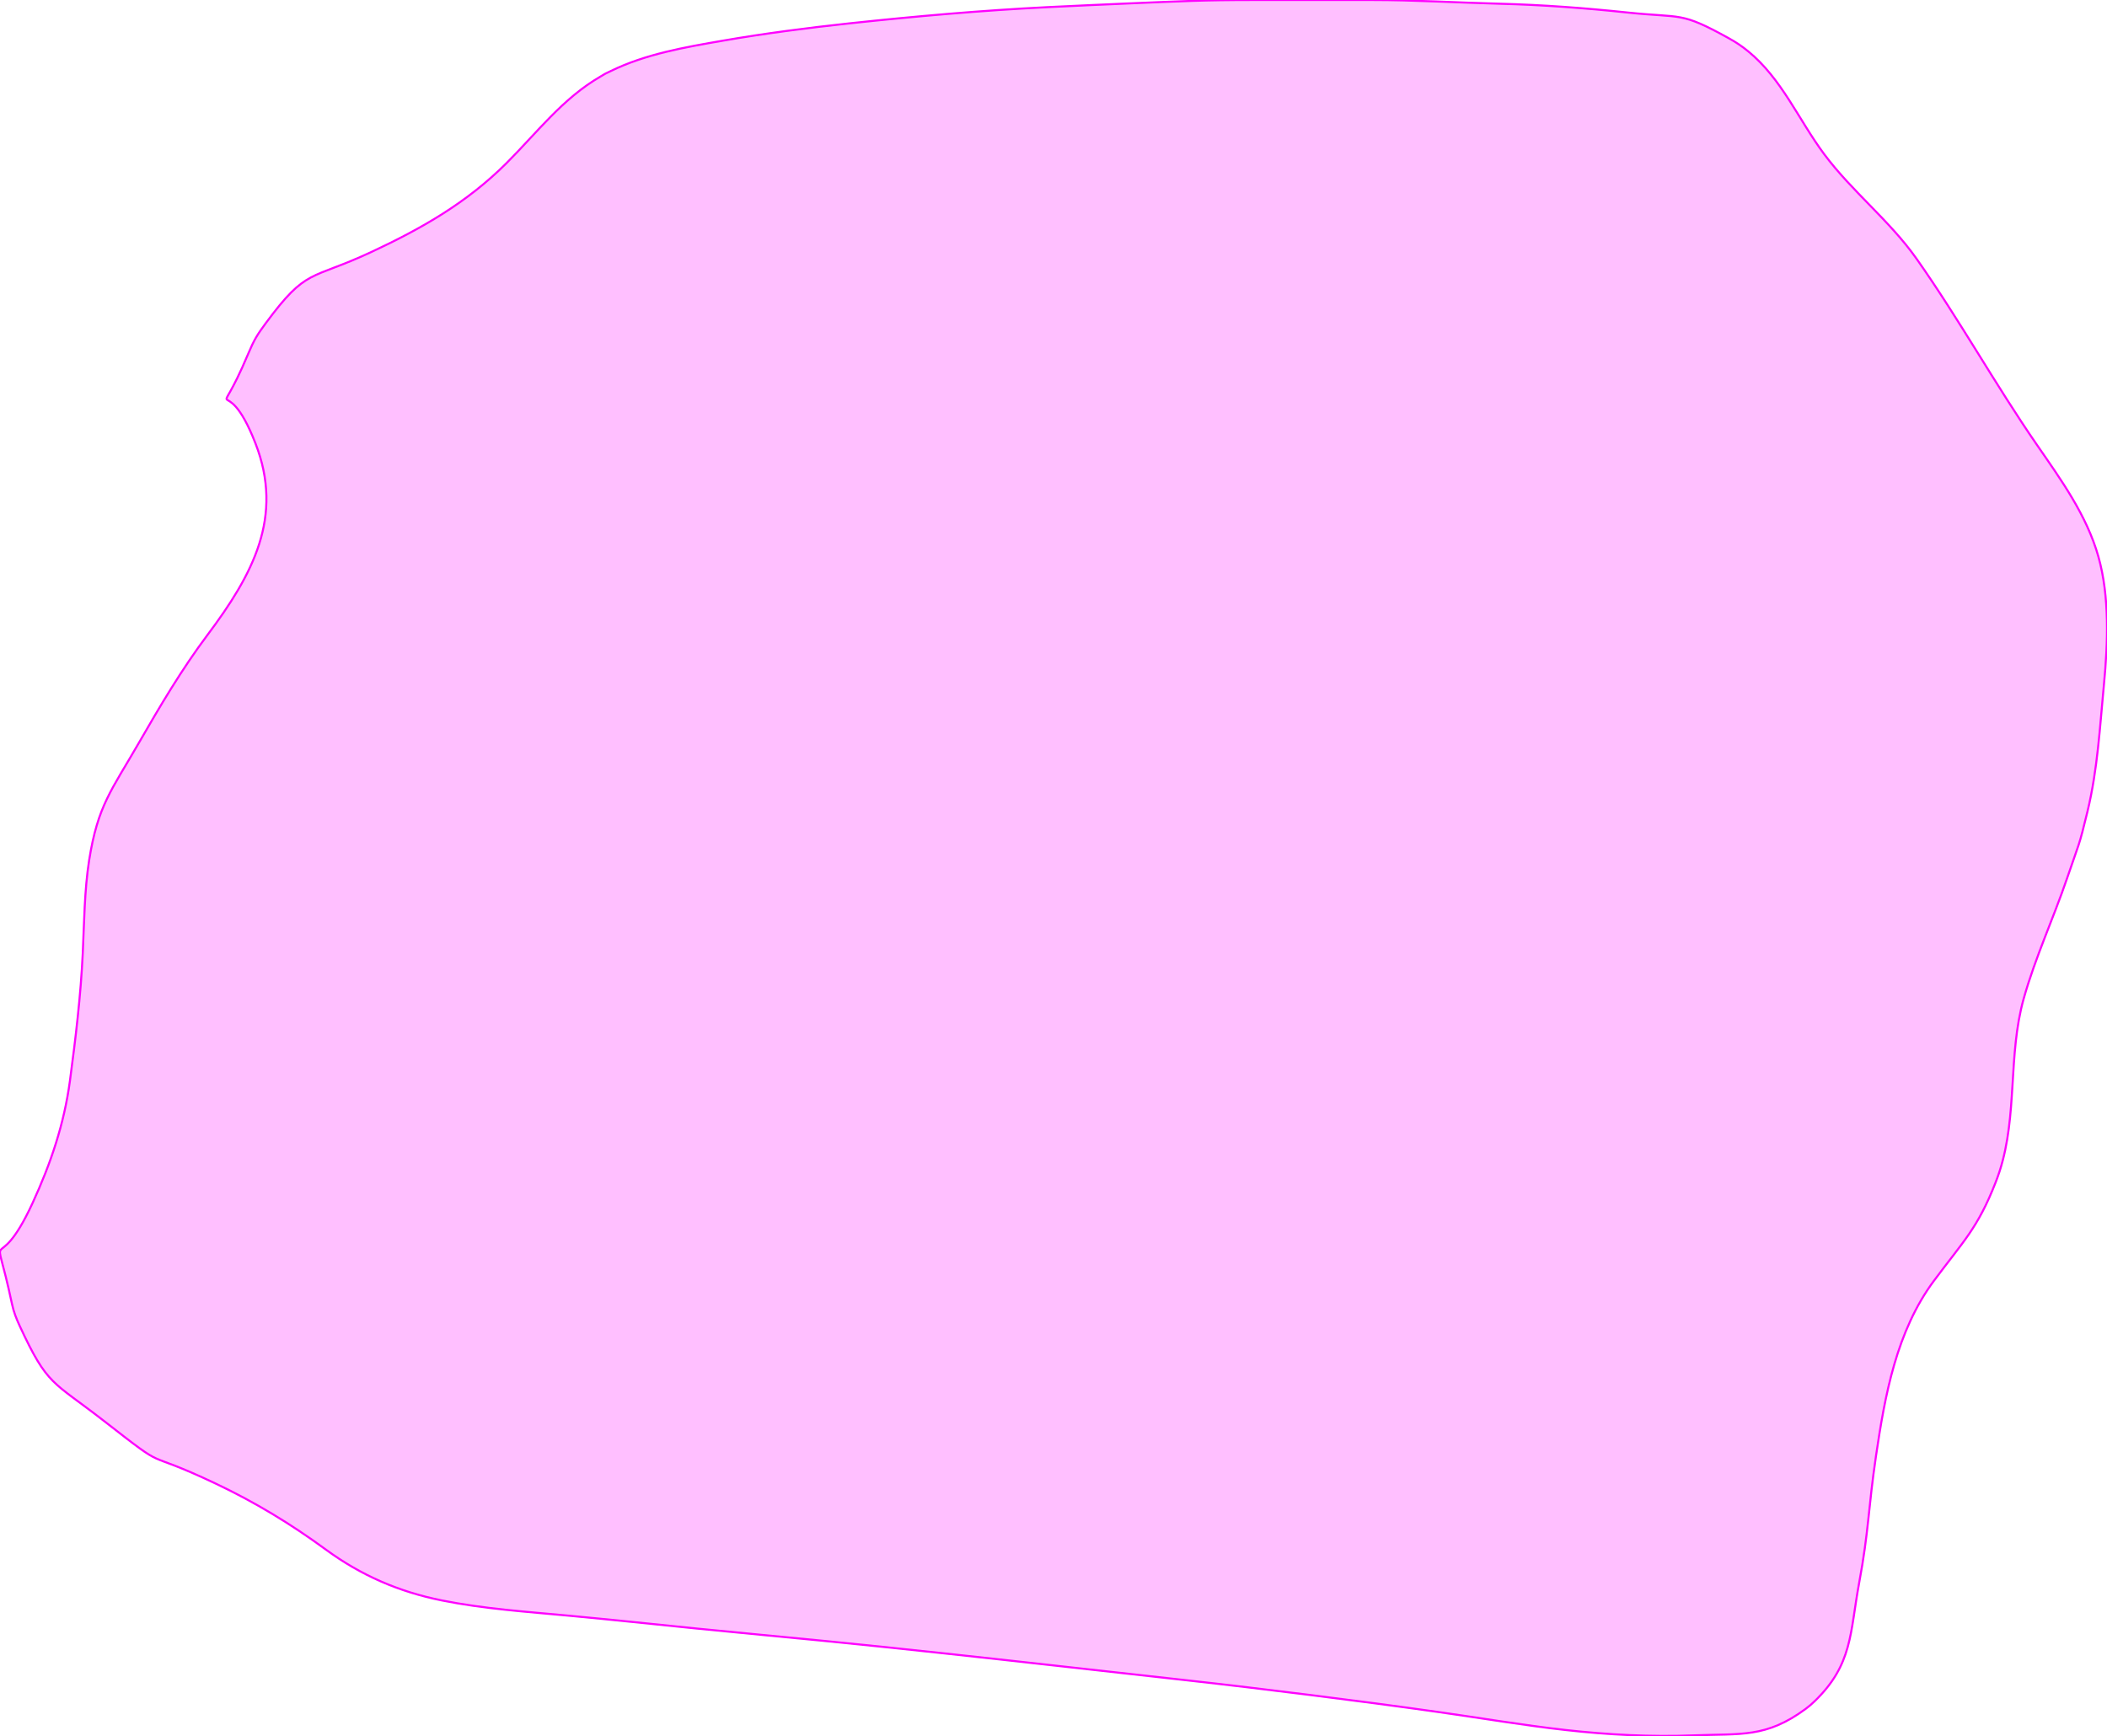
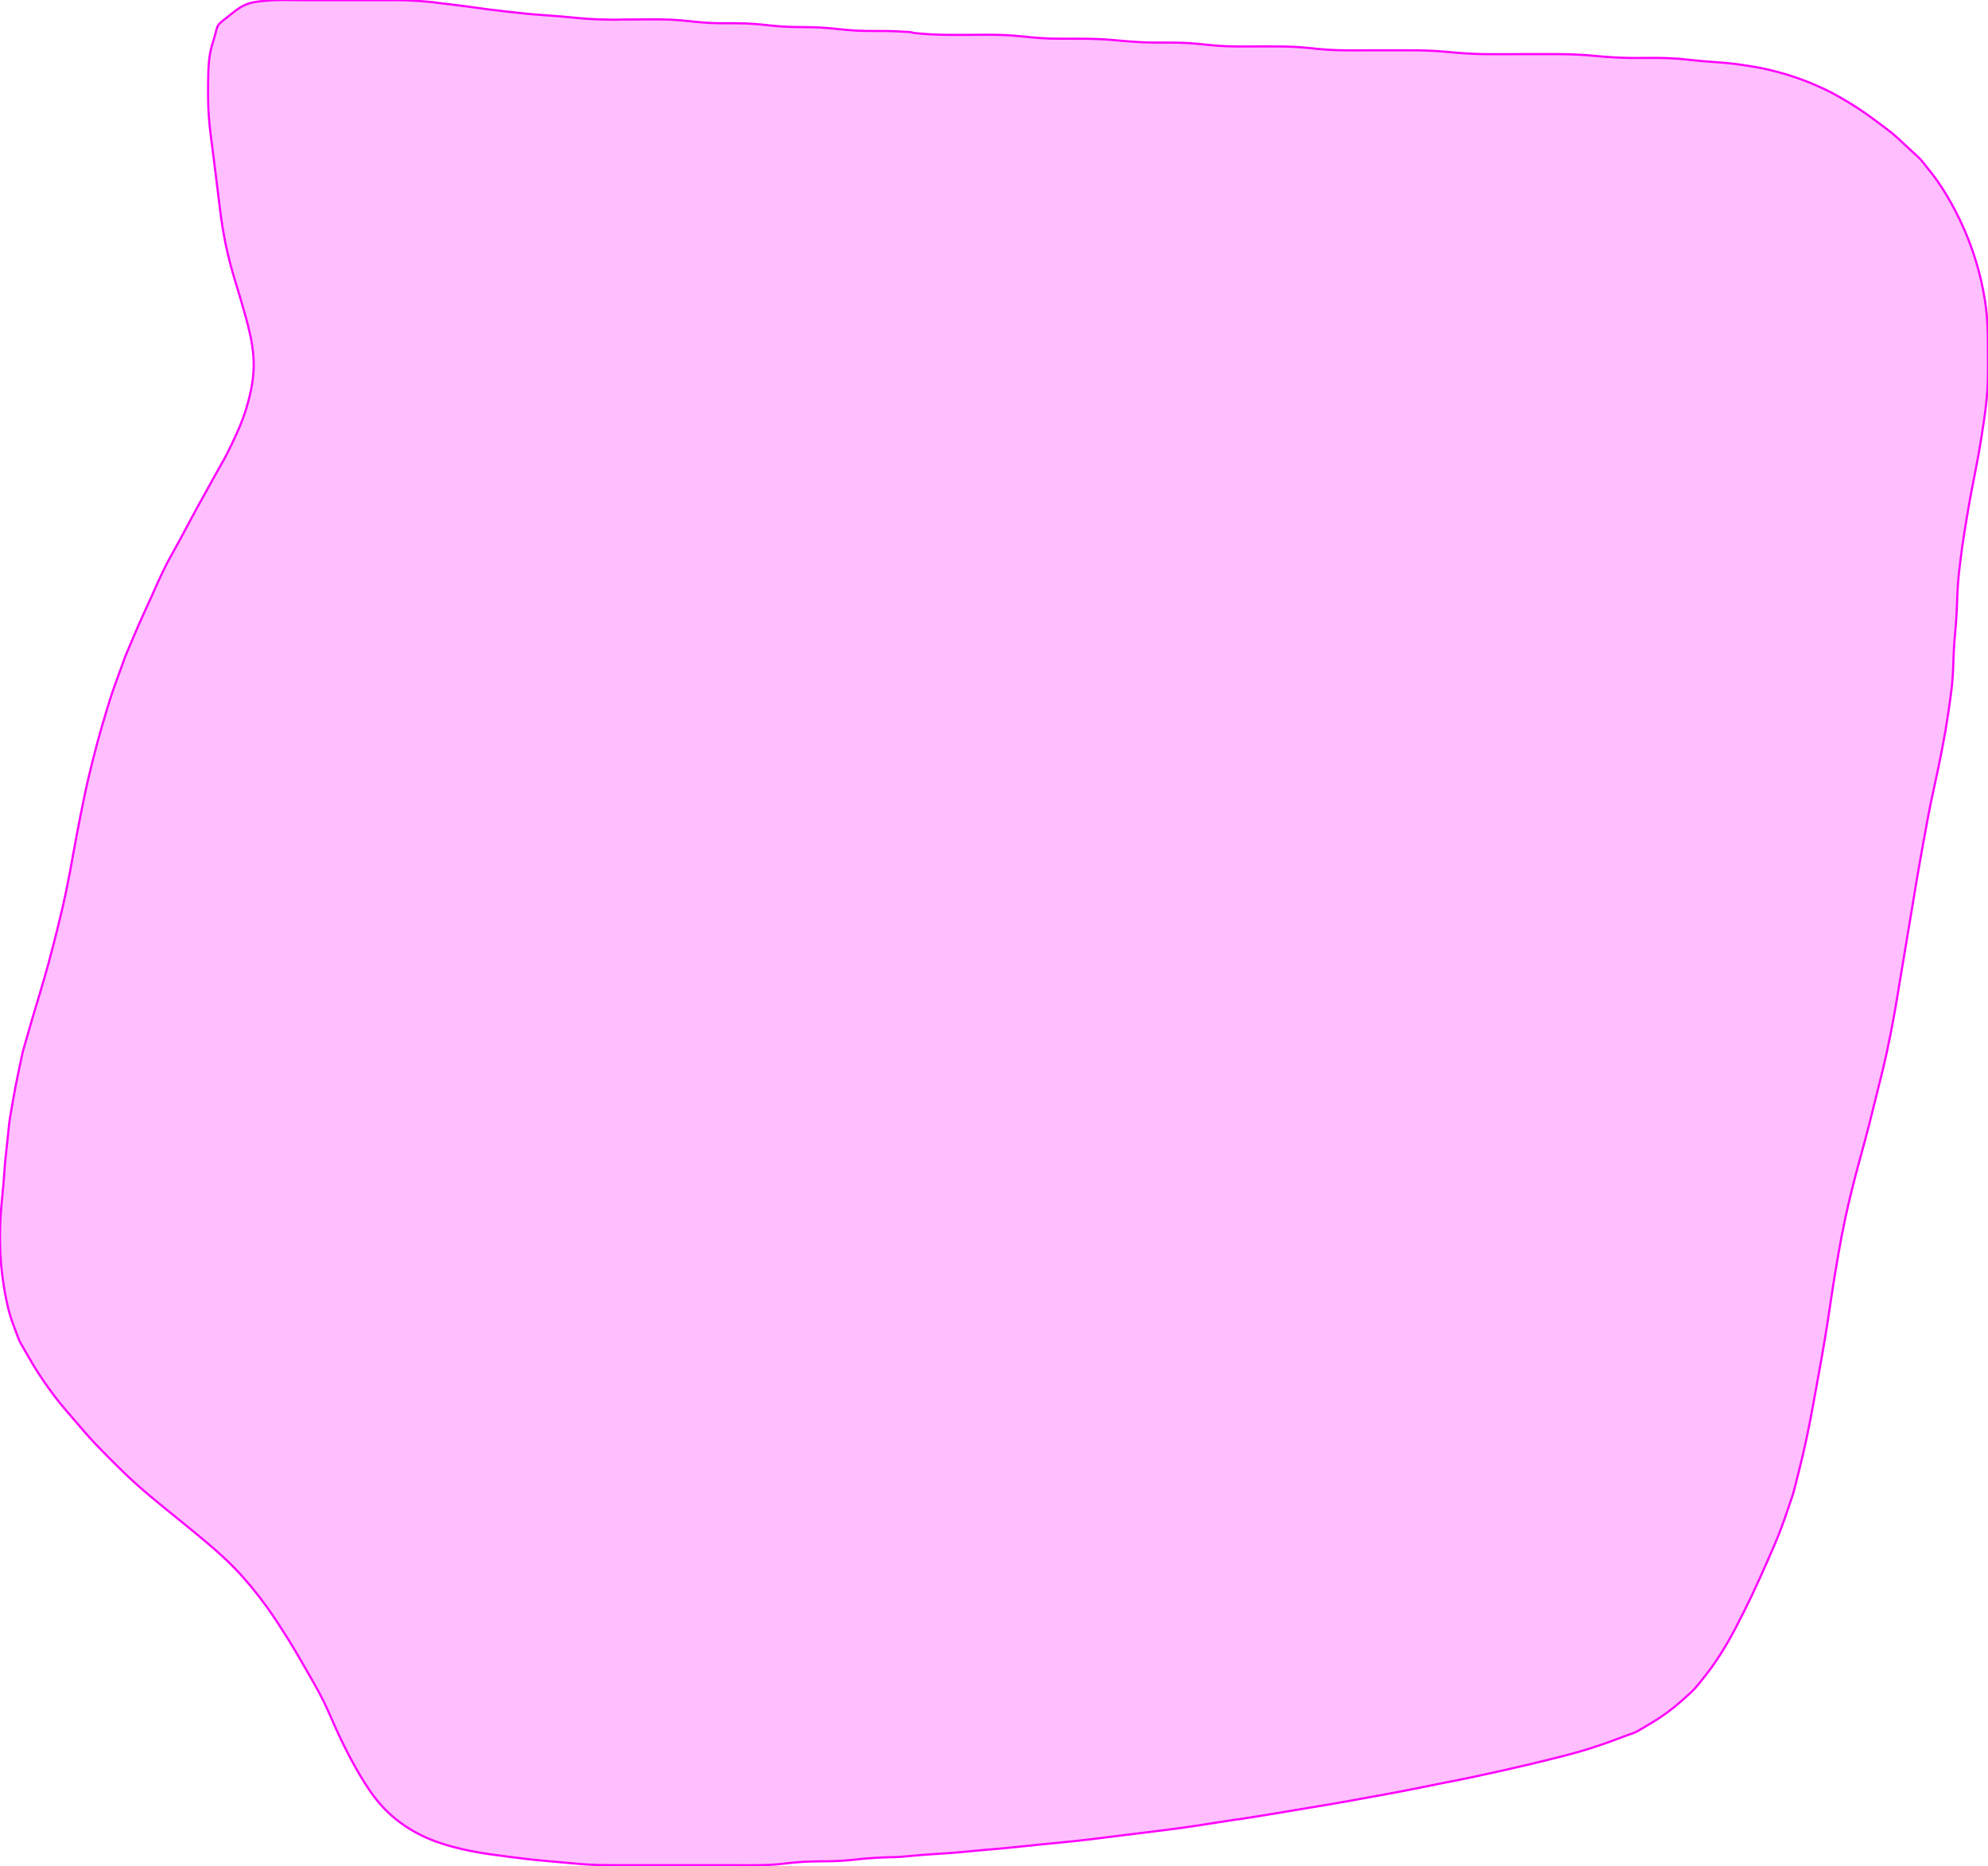
- <svg xmlns="http://www.w3.org/2000/svg" version="1.1" width="72.251mm" height="59.532mm" viewBox="0 0 72.251 59.532">
-   <path d="M 38.717,0.117 C 37.784,0.157 36.855,0.199 35.922,0.245 C 33.665,0.358 31.394,0.558 29.146,0.799 C 27.691,0.956 26.229,1.145 24.787,1.395 C 23.49,1.619 22.131,1.854 20.939,2.439 C 20.628,2.592 20.886,2.455 20.586,2.628 C 19.289,3.38 18.409,4.556 17.366,5.597 C 15.999,6.96 14.455,7.839 12.719,8.649 C 10.625,9.625 10.529,9.17 9.113,11.084 C 8.817,11.484 8.709,11.663 8.516,12.122 C 7.312,14.984 7.689,12.458 8.759,15.202 C 9.743,17.726 8.663,19.708 7.117,21.772 C 6.231,22.955 5.496,24.201 4.759,25.481 C 3.825,27.104 3.354,27.619 3.057,29.5 C 2.894,30.537 2.887,31.642 2.838,32.69 C 2.769,34.151 2.592,35.618 2.398,37.067 C 2.199,38.547 1.74,39.903 1.118,41.255 C -0.175,44.066 -0.258,41.566 0.411,44.718 C 0.468,44.988 0.559,45.221 0.675,45.471 C 1.637,47.547 1.791,47.348 3.572,48.736 C 5.929,50.574 4.718,49.61 7.399,50.88 C 8.744,51.518 9.964,52.256 11.164,53.135 C 12.385,54.03 13.67,54.587 15.153,54.886 C 16.593,55.175 18.059,55.273 19.519,55.41 C 20.979,55.547 22.438,55.702 23.897,55.85 C 25.356,55.998 26.817,56.13 28.276,56.275 C 30.93,56.538 33.58,56.83 36.23,57.126 C 38.052,57.329 38.781,57.41 40.603,57.614 C 42.061,57.776 43.517,57.951 44.972,58.134 C 46.428,58.317 47.881,58.508 49.334,58.714 C 50.784,58.919 52.234,59.167 53.69,59.33 C 55.146,59.493 56.617,59.571 58.081,59.513 C 59.694,59.449 60.557,59.608 61.916,58.606 C 62.024,58.527 62.125,58.44 62.221,58.347 C 63.533,57.082 63.433,56.003 63.75,54.295 C 64.086,52.488 64.061,51.75 64.329,49.934 C 64.637,47.844 65.032,45.655 66.314,43.927 C 67.311,42.584 67.817,42.127 68.431,40.551 C 68.48,40.427 68.524,40.301 68.566,40.175 C 69.19,38.253 68.85,36.194 69.393,34.253 C 69.79,32.838 70.412,31.502 70.884,30.114 C 71.296,28.904 71.285,29.064 71.584,27.82 C 71.931,26.373 72.006,24.937 72.147,23.464 C 72.282,22.044 72.345,20.474 71.956,19.09 C 71.556,17.668 70.674,16.454 69.847,15.254 C 68.409,13.17 67.177,10.941 65.72,8.873 C 64.792,7.557 63.507,6.57 62.548,5.28 C 61.677,4.108 61.098,2.699 59.945,1.758 C 59.73,1.583 59.526,1.446 59.283,1.312 C 57.607,0.384 57.695,0.628 55.816,0.43 C 54.368,0.277 52.884,0.164 51.429,0.128 C 49.961,0.09 48.504,0 47.034,0 C 45.7,0 44.367,0 43.034,0 C 41.225,0 40.521,0.042 38.717,0.117 Z" style="fill:#ff00ff;fill-opacity:0.25;stroke:#ff00ff;stroke-width:0.265;vector-effect:non-scaling-stroke" />
+ <svg xmlns="http://www.w3.org/2000/svg" version="1.1" width="64.507mm" height="60.508mm" viewBox="0 0 64.507 60.508">
+   <path d="M 7.538,0.428 C 6.913,0.936 7.137,0.662 6.894,1.42 C 6.771,1.806 6.759,2.207 6.754,2.607 C 6.749,3.007 6.748,3.408 6.778,3.807 C 6.808,4.205 6.867,4.602 6.917,4.998 C 6.966,5.395 7.016,5.792 7.065,6.189 C 7.114,6.586 7.159,6.984 7.222,7.379 C 7.286,7.774 7.369,8.166 7.47,8.552 C 7.572,8.939 7.695,9.32 7.808,9.704 C 7.921,10.087 8.034,10.472 8.118,10.863 C 8.203,11.256 8.251,11.651 8.226,12.054 C 8.201,12.452 8.113,12.848 7.998,13.229 C 7.883,13.614 7.726,13.98 7.551,14.341 C 7.273,14.918 7.302,14.842 6.989,15.401 C 6.794,15.751 6.601,16.101 6.407,16.451 C 6.165,16.889 6.077,17.068 5.839,17.508 C 5.648,17.86 5.445,18.203 5.274,18.566 C 5,19.144 5.046,19.078 4.777,19.658 C 4.609,20.021 4.446,20.386 4.292,20.756 C 3.891,21.716 4.215,20.898 3.856,21.873 C 3.682,22.343 3.617,22.531 3.471,23.01 C 3.354,23.392 3.243,23.777 3.14,24.163 C 3.037,24.55 2.939,24.938 2.849,25.328 C 2.759,25.717 2.682,26.11 2.603,26.502 C 2.525,26.894 2.451,27.287 2.38,27.681 C 2.31,28.075 2.239,28.468 2.157,28.86 C 2.075,29.252 1.985,29.641 1.889,30.03 C 1.793,30.418 1.694,30.806 1.59,31.192 C 1.485,31.578 1.374,31.962 1.258,32.345 C 1.142,32.728 1.026,33.11 0.918,33.495 C 0.7,34.267 0.791,33.875 0.624,34.659 C 0.54,35.05 0.464,35.443 0.397,35.837 C 0.261,36.627 0.327,36.23 0.238,37.026 C 0.167,37.663 0.172,37.581 0.127,38.221 C 0.098,38.62 0.048,39.017 0.022,39.416 C -0.004,39.814 -0.006,40.217 0.01,40.615 C 0.026,41.016 0.074,41.413 0.138,41.808 C 0.203,42.205 0.289,42.592 0.43,42.969 C 0.711,43.717 0.555,43.356 0.946,44.052 C 1.142,44.4 1.363,44.735 1.597,45.059 C 1.891,45.465 2.024,45.613 2.349,45.993 C 2.61,46.297 2.868,46.602 3.144,46.892 C 3.42,47.181 3.705,47.463 3.991,47.742 C 4.278,48.022 4.577,48.286 4.884,48.543 C 5.191,48.8 5.502,49.052 5.813,49.303 C 6.124,49.555 6.434,49.808 6.739,50.066 C 7.044,50.325 7.343,50.59 7.621,50.879 C 7.991,51.263 8.33,51.677 8.643,52.108 C 8.877,52.432 9.095,52.769 9.308,53.107 C 9.521,53.446 9.721,53.792 9.921,54.139 C 10.12,54.485 10.323,54.83 10.5,55.189 C 10.676,55.548 10.825,55.92 10.995,56.282 C 11.165,56.644 11.347,57.002 11.543,57.349 C 11.739,57.696 11.949,58.042 12.196,58.355 C 12.445,58.673 12.733,58.946 13.063,59.178 C 13.391,59.409 13.746,59.593 14.123,59.732 C 14.498,59.87 14.889,59.969 15.28,60.047 C 15.672,60.126 16.069,60.176 16.466,60.228 C 16.863,60.279 17.259,60.33 17.658,60.364 C 18.056,60.398 18.455,60.437 18.853,60.471 C 19.253,60.505 19.651,60.505 20.052,60.506 C 20.452,60.506 20.852,60.506 21.252,60.506 C 21.652,60.506 22.052,60.506 22.452,60.506 C 22.852,60.506 23.252,60.506 23.652,60.506 C 24.052,60.506 24.453,60.515 24.852,60.5 C 25.493,60.475 25.408,60.441 26.047,60.399 C 26.447,60.373 26.847,60.39 27.247,60.368 C 27.747,60.34 27.943,60.291 28.442,60.266 C 29.244,60.224 28.84,60.275 29.64,60.199 C 30.039,60.161 30.437,60.141 30.837,60.112 C 31.235,60.083 31.633,60.037 32.032,60.004 C 32.165,59.993 32.298,59.983 32.43,59.971 C 32.928,59.924 33.127,59.901 33.624,59.85 C 34.022,59.809 34.42,59.77 34.818,59.731 C 35.217,59.691 35.613,59.639 36.01,59.59 C 36.407,59.541 36.804,59.491 37.201,59.442 C 37.598,59.393 37.995,59.345 38.391,59.29 C 38.787,59.235 39.182,59.171 39.577,59.109 C 40.921,58.898 39.42,59.141 40.764,58.929 C 41.159,58.867 41.553,58.799 41.948,58.733 C 42.342,58.667 42.737,58.603 43.131,58.536 C 43.625,58.453 43.821,58.414 44.313,58.325 C 44.706,58.253 45.1,58.185 45.493,58.108 C 45.885,58.031 46.277,57.951 46.669,57.873 C 47.062,57.794 47.455,57.718 47.846,57.636 C 48.237,57.553 48.627,57.464 49.018,57.377 C 49.408,57.29 49.797,57.197 50.185,57.1 C 50.574,57.004 50.962,56.909 51.346,56.795 C 51.729,56.682 52.108,56.553 52.482,56.41 C 53.231,56.123 52.876,56.312 53.568,55.904 C 53.912,55.701 54.239,55.464 54.538,55.2 C 55.015,54.776 54.963,54.828 55.359,54.327 C 55.608,54.014 55.827,53.677 56.029,53.333 C 56.232,52.988 56.412,52.631 56.592,52.273 C 56.771,51.915 56.943,51.555 57.106,51.189 C 57.268,50.824 57.435,50.459 57.59,50.091 C 57.745,49.722 57.886,49.347 58.012,48.968 C 58.266,48.209 58.149,48.592 58.348,47.816 C 58.447,47.429 58.539,47.039 58.622,46.648 C 58.705,46.257 58.78,45.864 58.851,45.47 C 58.922,45.076 58.995,44.683 59.066,44.289 C 59.137,43.896 59.204,43.501 59.268,43.107 C 59.332,42.712 59.387,42.316 59.448,41.92 C 59.509,41.525 59.574,41.13 59.643,40.736 C 59.729,40.244 59.766,40.047 59.868,39.558 C 59.951,39.166 60.043,38.777 60.142,38.389 C 60.307,37.743 60.493,37.103 60.657,36.457 C 60.814,35.836 60.792,35.913 60.947,35.292 C 61.044,34.904 61.142,34.517 61.226,34.125 C 61.31,33.734 61.387,33.342 61.458,32.948 C 61.53,32.554 61.593,32.16 61.658,31.765 C 61.724,31.37 61.79,30.976 61.856,30.581 C 61.878,30.45 61.9,30.318 61.922,30.187 C 61.987,29.792 62.053,29.398 62.119,29.003 C 62.185,28.608 62.249,28.214 62.321,27.82 C 62.392,27.427 62.464,27.033 62.535,26.64 C 62.607,26.246 62.69,25.855 62.776,25.464 C 62.862,25.073 62.945,24.682 63.019,24.289 C 63.139,23.66 63.124,23.739 63.22,23.106 C 63.28,22.71 63.339,22.315 63.364,21.915 C 63.388,21.515 63.388,21.117 63.425,20.717 C 63.462,20.316 63.493,19.923 63.504,19.52 C 63.515,19.118 63.545,18.724 63.594,18.325 C 63.642,17.927 63.697,17.531 63.762,17.137 C 63.843,16.643 63.876,16.446 63.967,15.954 C 64.041,15.561 64.123,15.169 64.194,14.776 C 64.266,14.382 64.327,13.987 64.384,13.591 C 64.441,13.194 64.487,12.799 64.499,12.397 C 64.512,11.998 64.505,11.597 64.503,11.197 C 64.502,10.796 64.494,10.399 64.444,10 C 64.394,9.604 64.316,9.209 64.215,8.823 C 64.113,8.437 63.987,8.055 63.837,7.684 C 63.688,7.314 63.513,6.952 63.32,6.603 C 63.126,6.253 62.912,5.913 62.663,5.6 C 62.165,4.976 62.422,5.273 61.842,4.726 C 61.375,4.286 61.432,4.344 60.92,3.959 C 60.6,3.718 60.272,3.491 59.927,3.287 C 59.497,3.033 59.319,2.936 58.86,2.739 C 58.492,2.582 58.113,2.45 57.727,2.347 C 57.245,2.218 57.044,2.185 56.551,2.108 C 56.154,2.046 55.758,2.022 55.358,1.992 C 54.859,1.954 54.662,1.91 54.162,1.888 C 53.763,1.871 53.362,1.883 52.962,1.881 C 52.56,1.878 52.166,1.852 51.765,1.814 C 51.364,1.775 50.97,1.757 50.567,1.756 C 50.167,1.754 49.767,1.756 49.367,1.756 C 48.968,1.756 48.567,1.759 48.167,1.756 C 47.765,1.752 47.371,1.722 46.97,1.684 C 46.57,1.646 46.175,1.632 45.772,1.631 C 45.372,1.63 44.972,1.631 44.572,1.631 C 44.173,1.631 43.772,1.639 43.372,1.627 C 42.871,1.612 42.676,1.568 42.177,1.531 C 41.777,1.501 41.377,1.506 40.977,1.506 C 40.578,1.506 40.177,1.515 39.777,1.499 C 39.377,1.484 38.981,1.425 38.582,1.399 C 38.182,1.373 37.782,1.385 37.382,1.38 C 36.979,1.376 36.586,1.341 36.185,1.304 C 35.785,1.266 35.389,1.256 34.987,1.256 C 34.587,1.255 34.187,1.263 33.788,1.237 C 33.388,1.211 32.992,1.153 32.592,1.137 C 32.193,1.121 31.791,1.131 31.392,1.131 C 30.992,1.131 30.591,1.138 30.192,1.113 C 29.154,1.047 30.038,1.054 28.997,1.012 C 28.597,0.996 28.197,1.015 27.797,0.994 C 27.397,0.973 27.001,0.912 26.602,0.892 C 26.202,0.871 25.802,0.888 25.402,0.862 C 24.903,0.829 24.707,0.78 24.207,0.761 C 23.807,0.746 23.407,0.765 23.007,0.743 C 22.607,0.722 22.211,0.66 21.811,0.64 C 21.412,0.621 21.011,0.631 20.612,0.631 C 19.573,0.631 20.451,0.655 19.412,0.628 C 19.01,0.618 18.615,0.568 18.216,0.534 C 17.817,0.5 17.418,0.48 17.02,0.438 C 16.622,0.396 16.224,0.354 15.828,0.302 C 15.431,0.249 15.036,0.19 14.638,0.145 C 14.003,0.073 14.082,0.063 13.444,0.023 C 13.045,-0.002 12.644,0.006 12.245,0.006 C 11.845,0.006 11.445,0.006 11.045,0.006 C 10.645,0.006 10.245,0.006 9.845,0.006 C 9.447,0.006 9.041,-0.015 8.645,0.022 C 8.137,0.069 7.941,0.1 7.538,0.428 Z" style="fill:#ff00ff;fill-opacity:0.25;stroke:#ff00ff;stroke-width:0.265;vector-effect:non-scaling-stroke" />
</svg>
